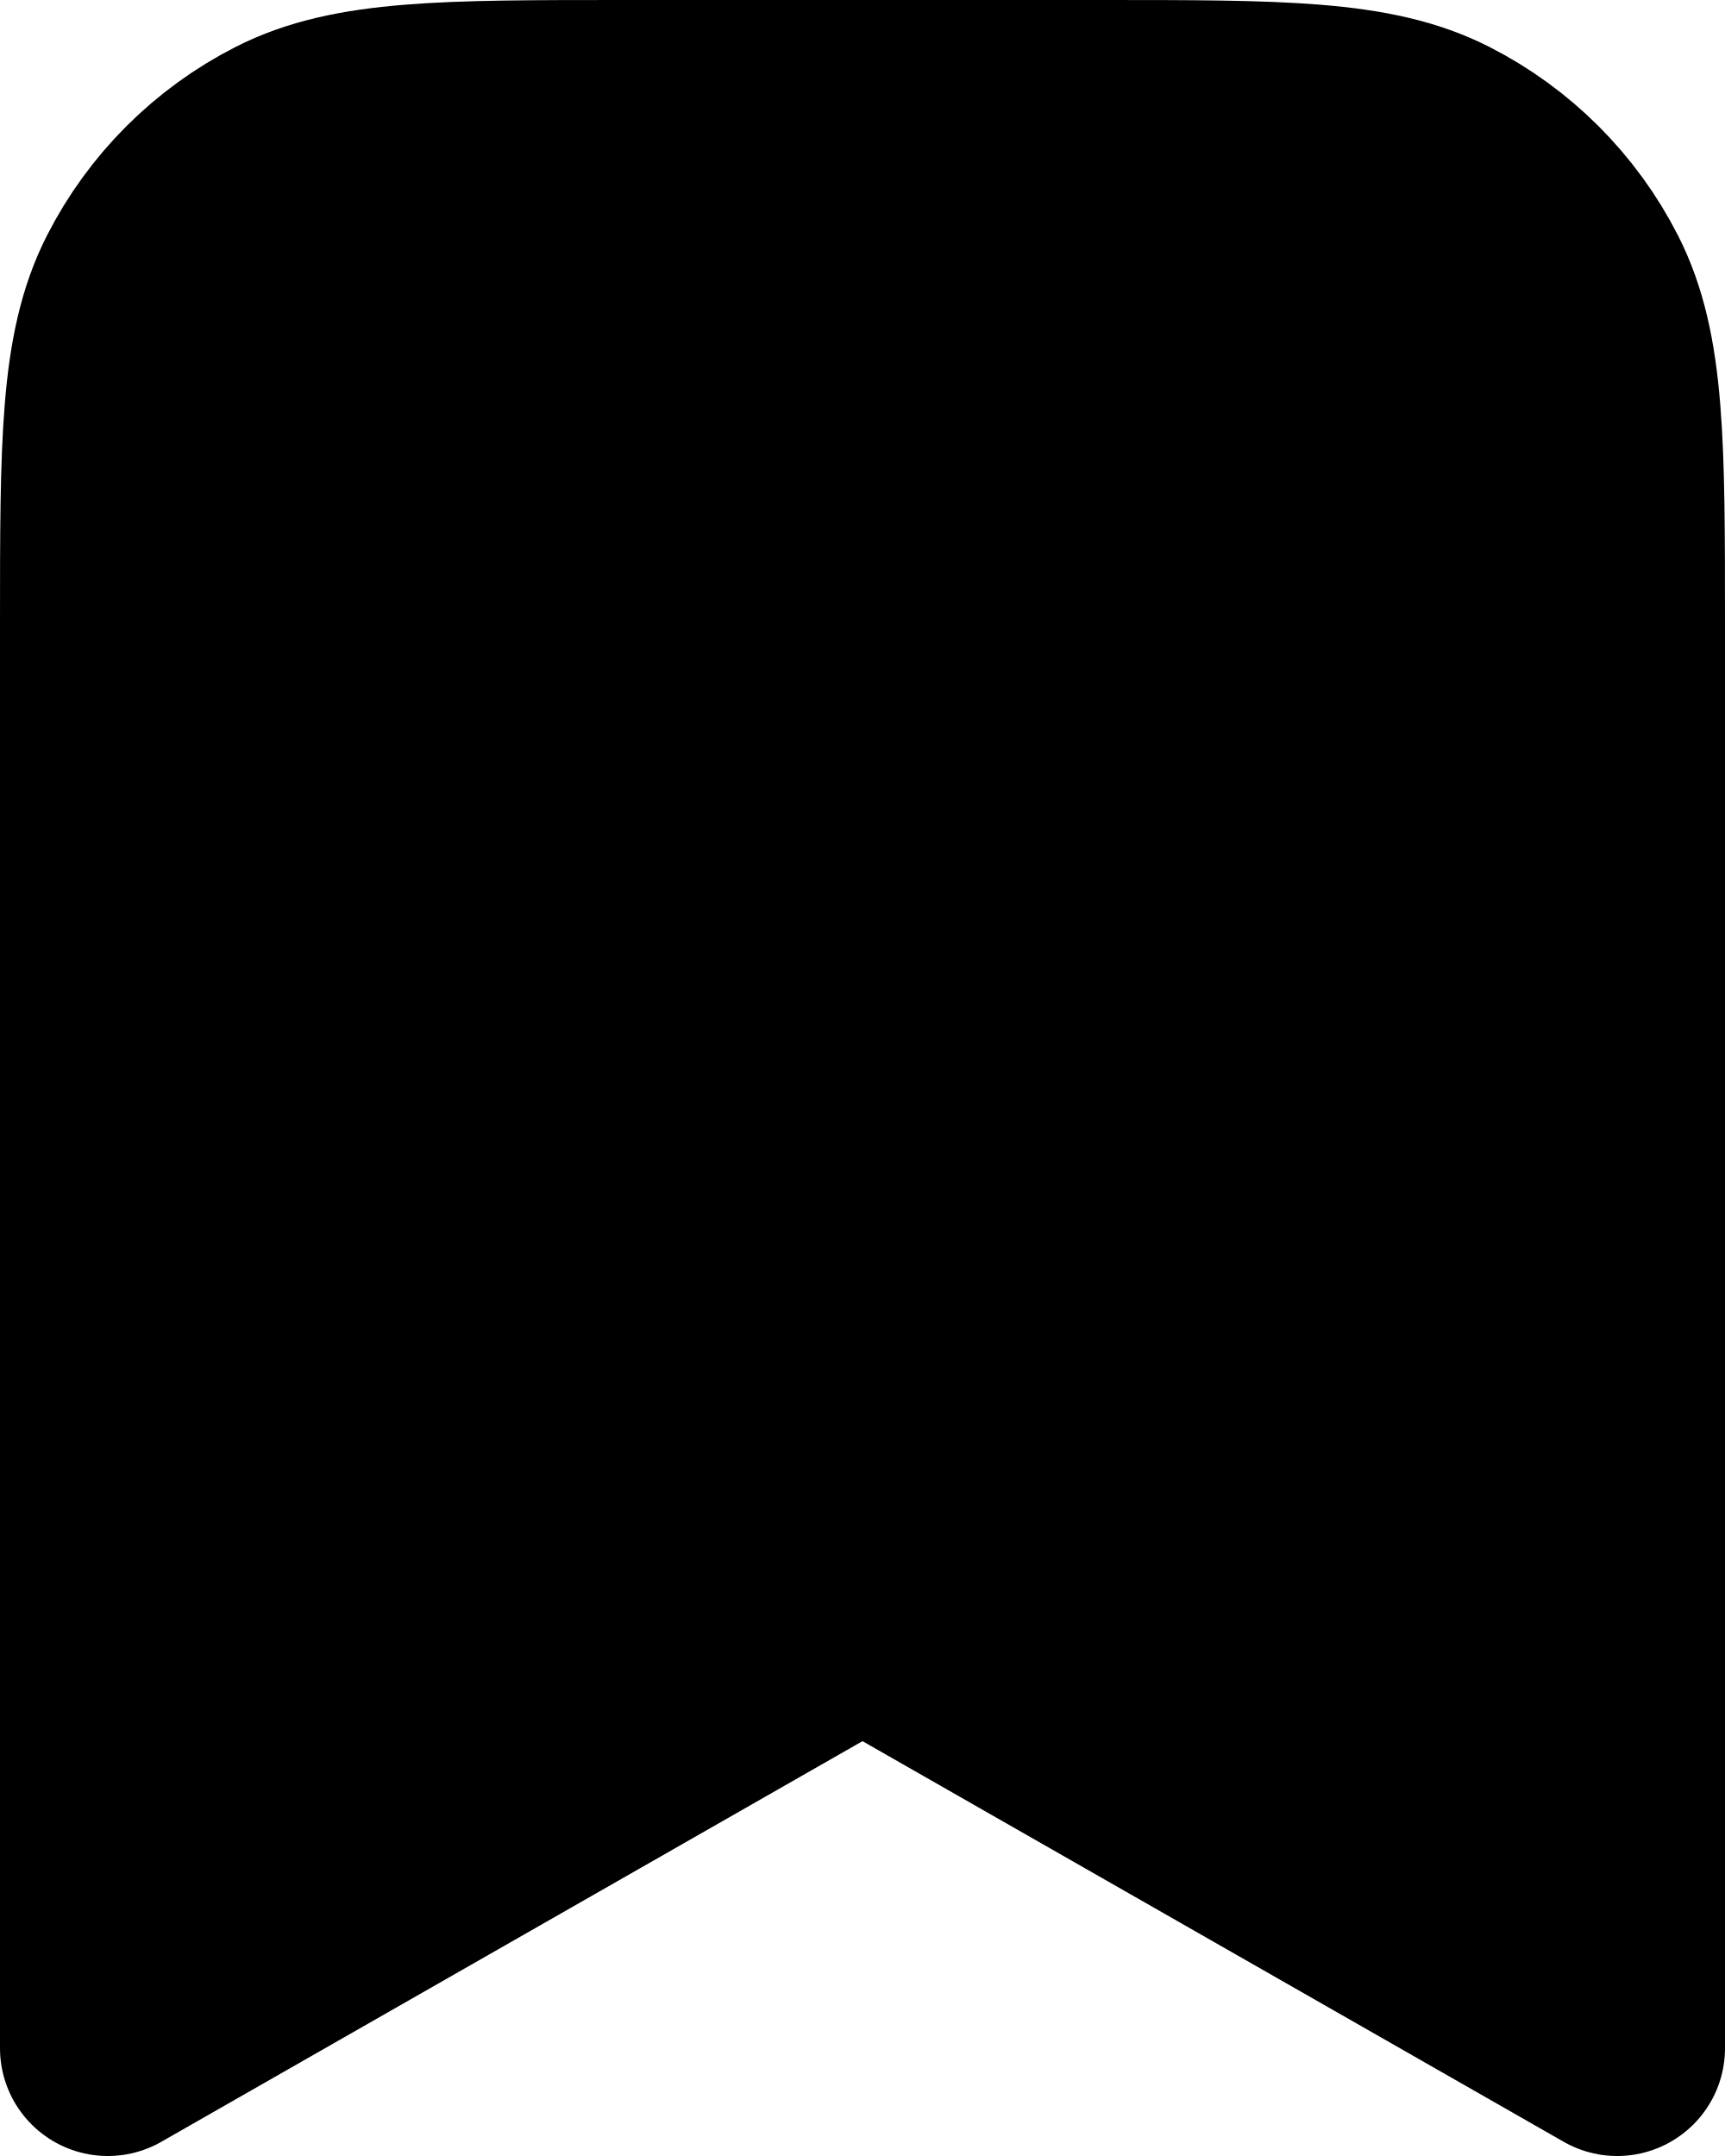
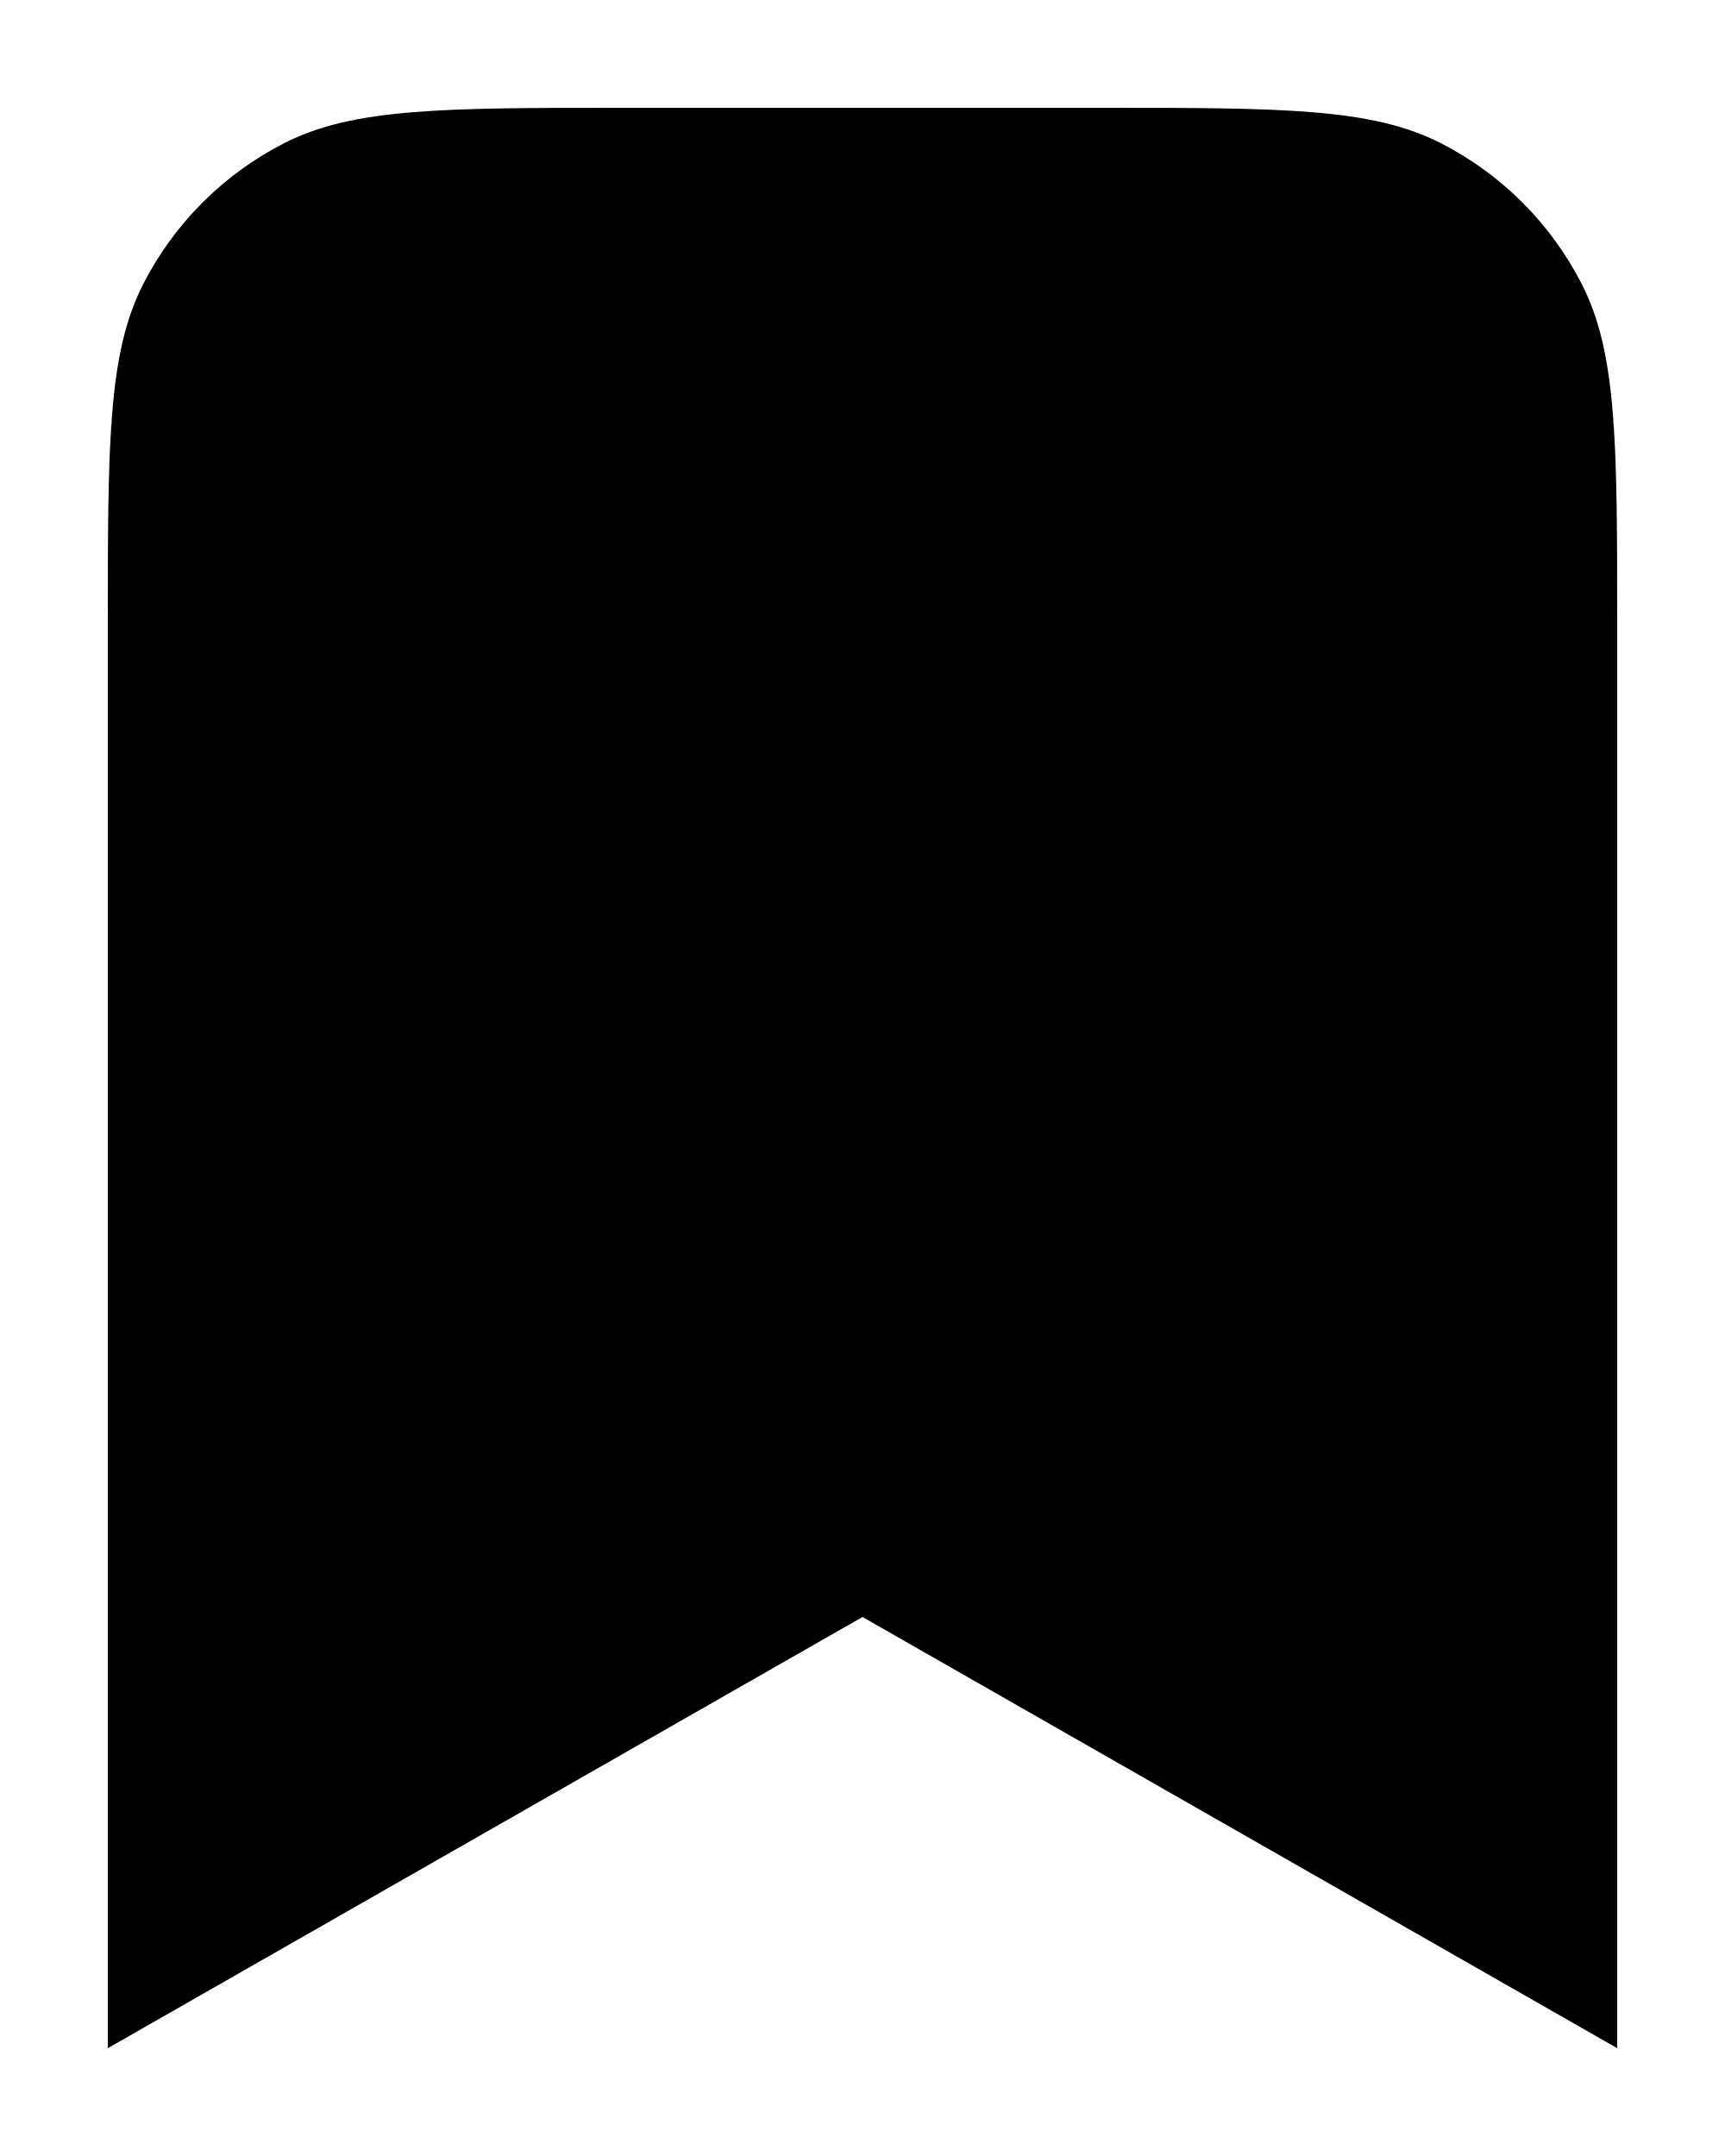
<svg xmlns="http://www.w3.org/2000/svg" viewBox="4 2 16 20" width="16" height="20" fill="none" stroke="black" stroke-width="2" stroke-linecap="round" stroke-linejoin="round">
  <path d="M5 7.8c0-1.68 0-2.52.327-3.162a3 3 0 0 1 1.311-1.311C7.28 3 8.12 3 9.8 3h4.4c1.68 0 2.52 0 3.162.327a3 3 0 0 1 1.311 1.311C19 5.28 19 6.12 19 7.8V21l-7-4-7 4V7.8Z" fill="black" stroke="none" />
-   <path d="M5 7.8c0-1.68 0-2.52.327-3.162a3 3 0 0 1 1.311-1.311C7.28 3 8.12 3 9.8 3h4.4c1.68 0 2.52 0 3.162.327a3 3 0 0 1 1.311 1.311C19 5.28 19 6.12 19 7.8V21l-7-4-7 4V7.8Z" />
</svg>
